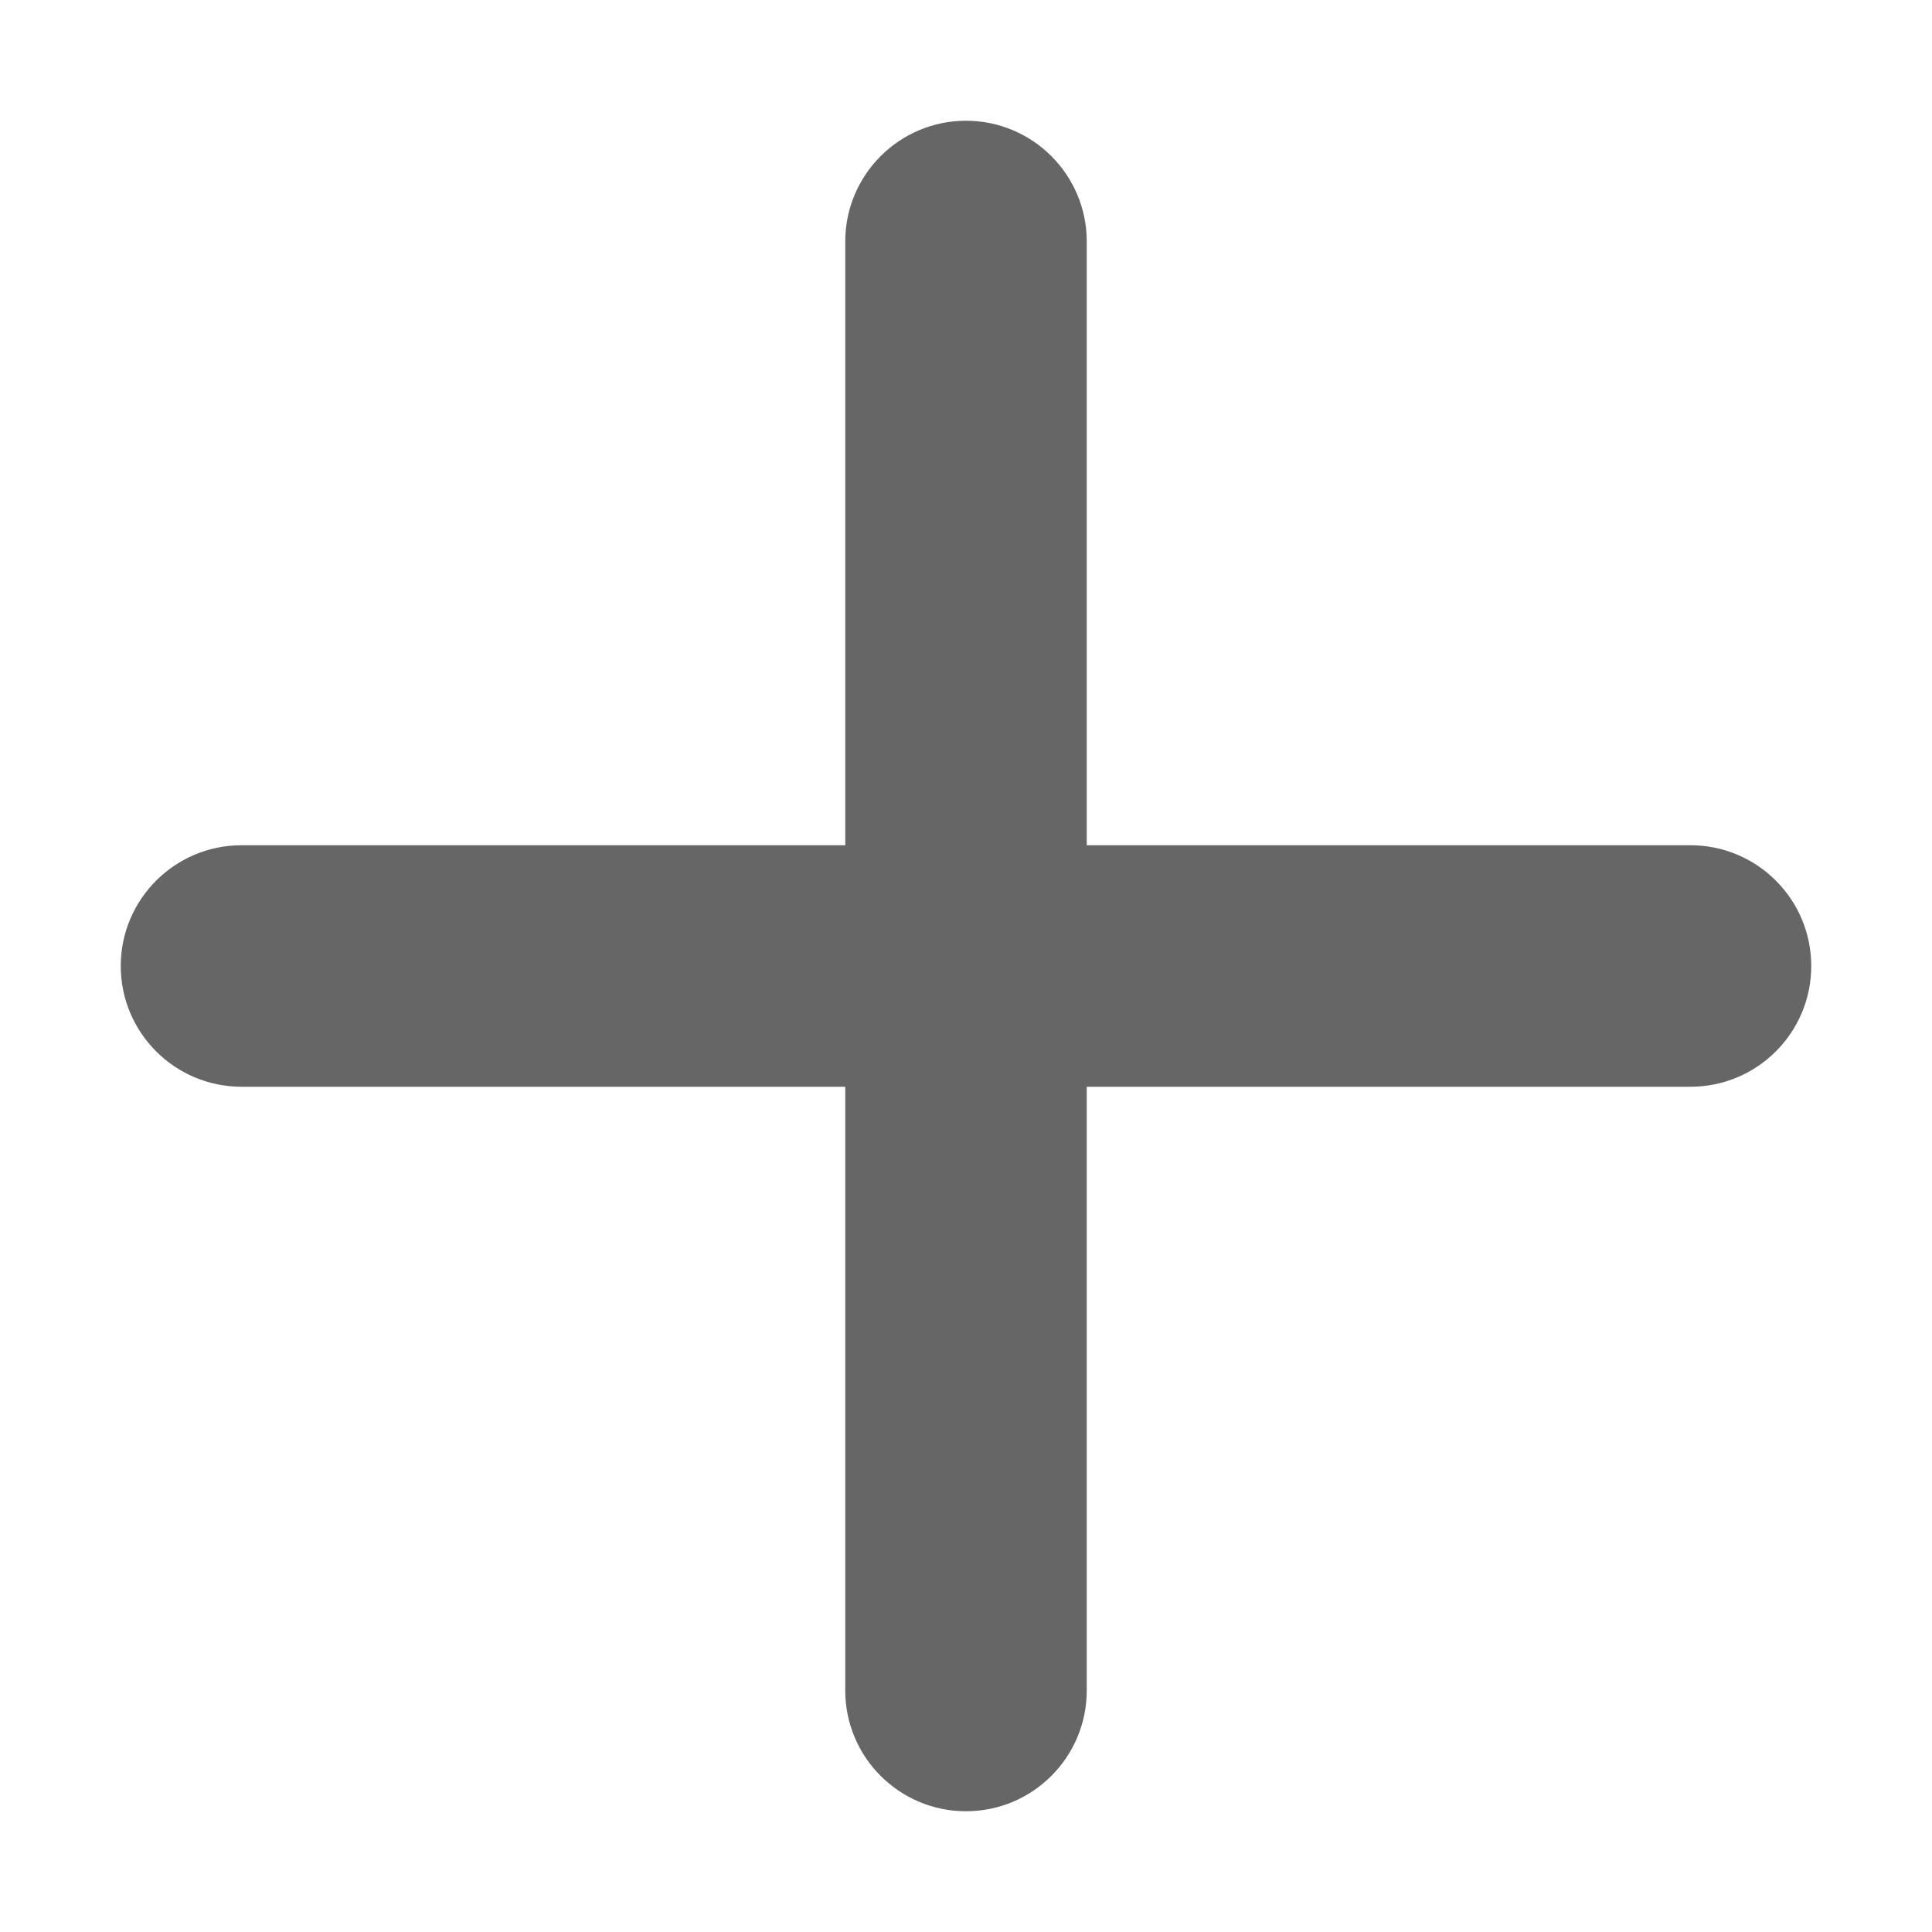
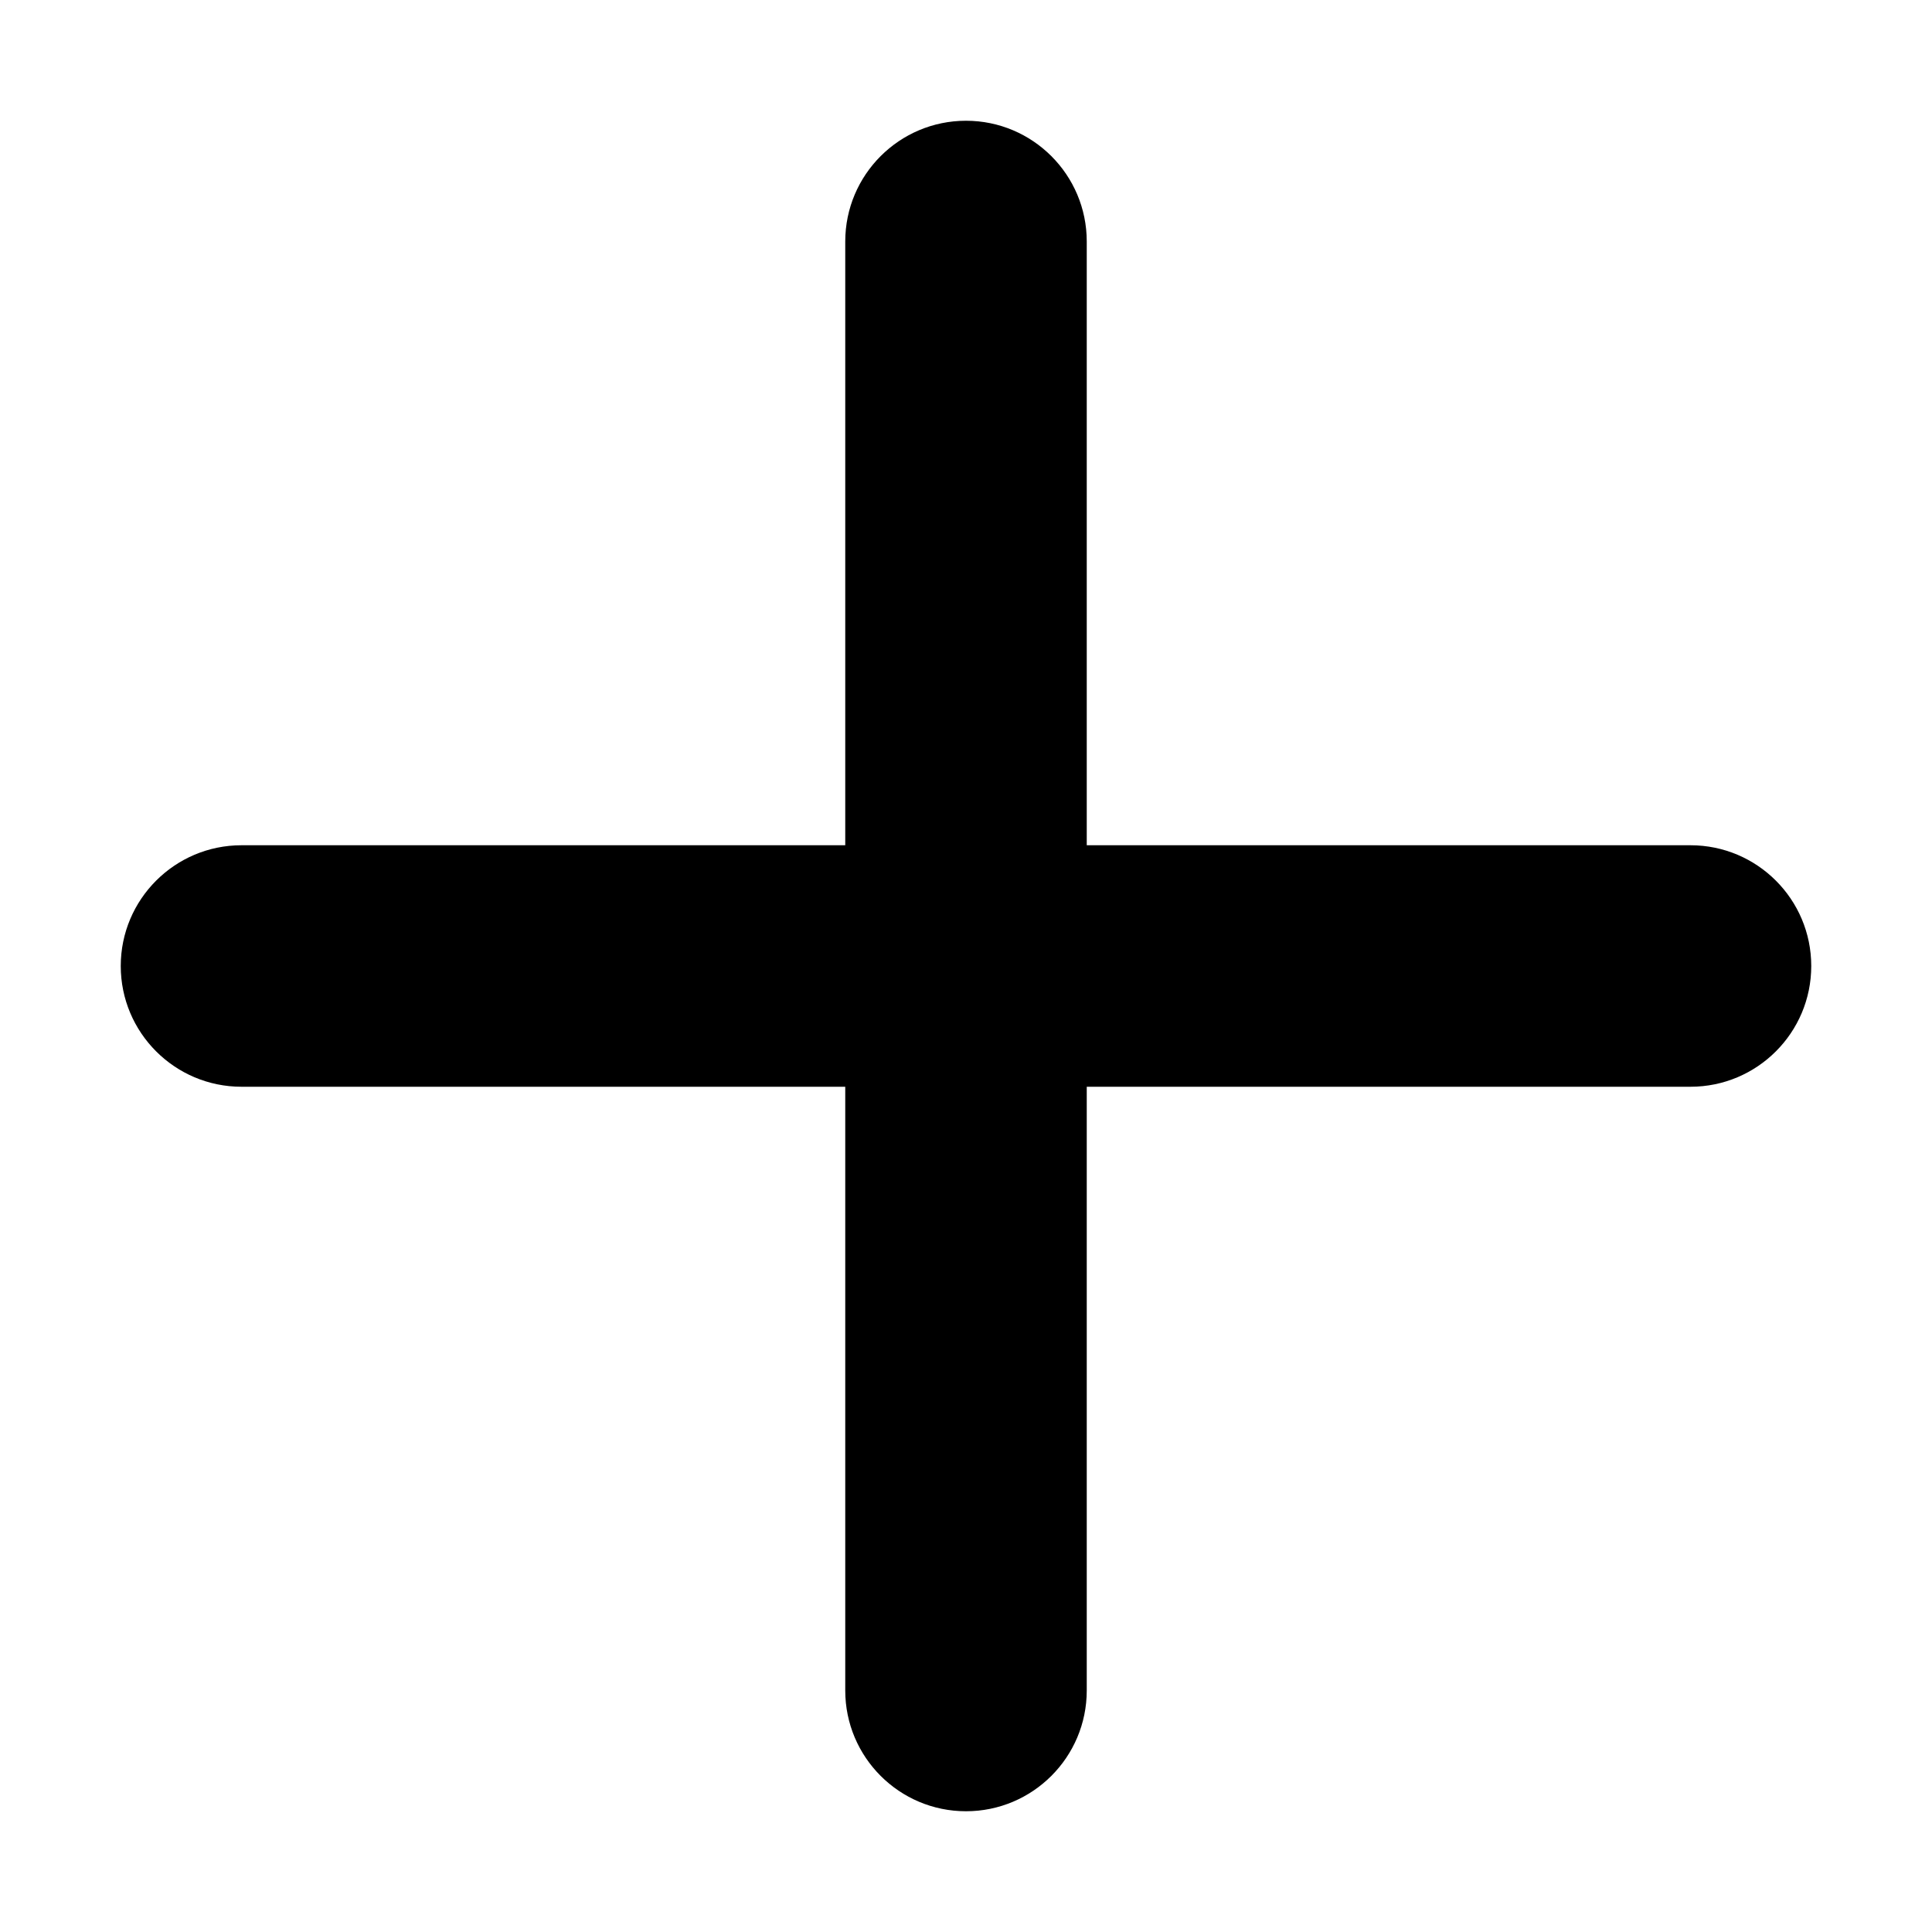
<svg xmlns="http://www.w3.org/2000/svg" height="32px" version="1.1" viewBox="0 0 32 32" width="32px">
-   <path fill="#666" d="M28,14H18V4c0-1.104-0.896-2-2-2s-2,0.896-2,2v10H4c-1.104,0-2,0.896-2,2s0.896,2,2,2h10v10c0,1.104,0.896,2,2,2  s2-0.896,2-2V18h10c1.104,0,2-0.896,2-2S29.104,14,28,14z" />
+   <path fill="currentColor" d="M28,14H18V4c0-1.104-0.896-2-2-2s-2,0.896-2,2v10H4c-1.104,0-2,0.896-2,2s0.896,2,2,2h10v10c0,1.104,0.896,2,2,2  s2-0.896,2-2V18h10c1.104,0,2-0.896,2-2S29.104,14,28,14z" />
</svg>
